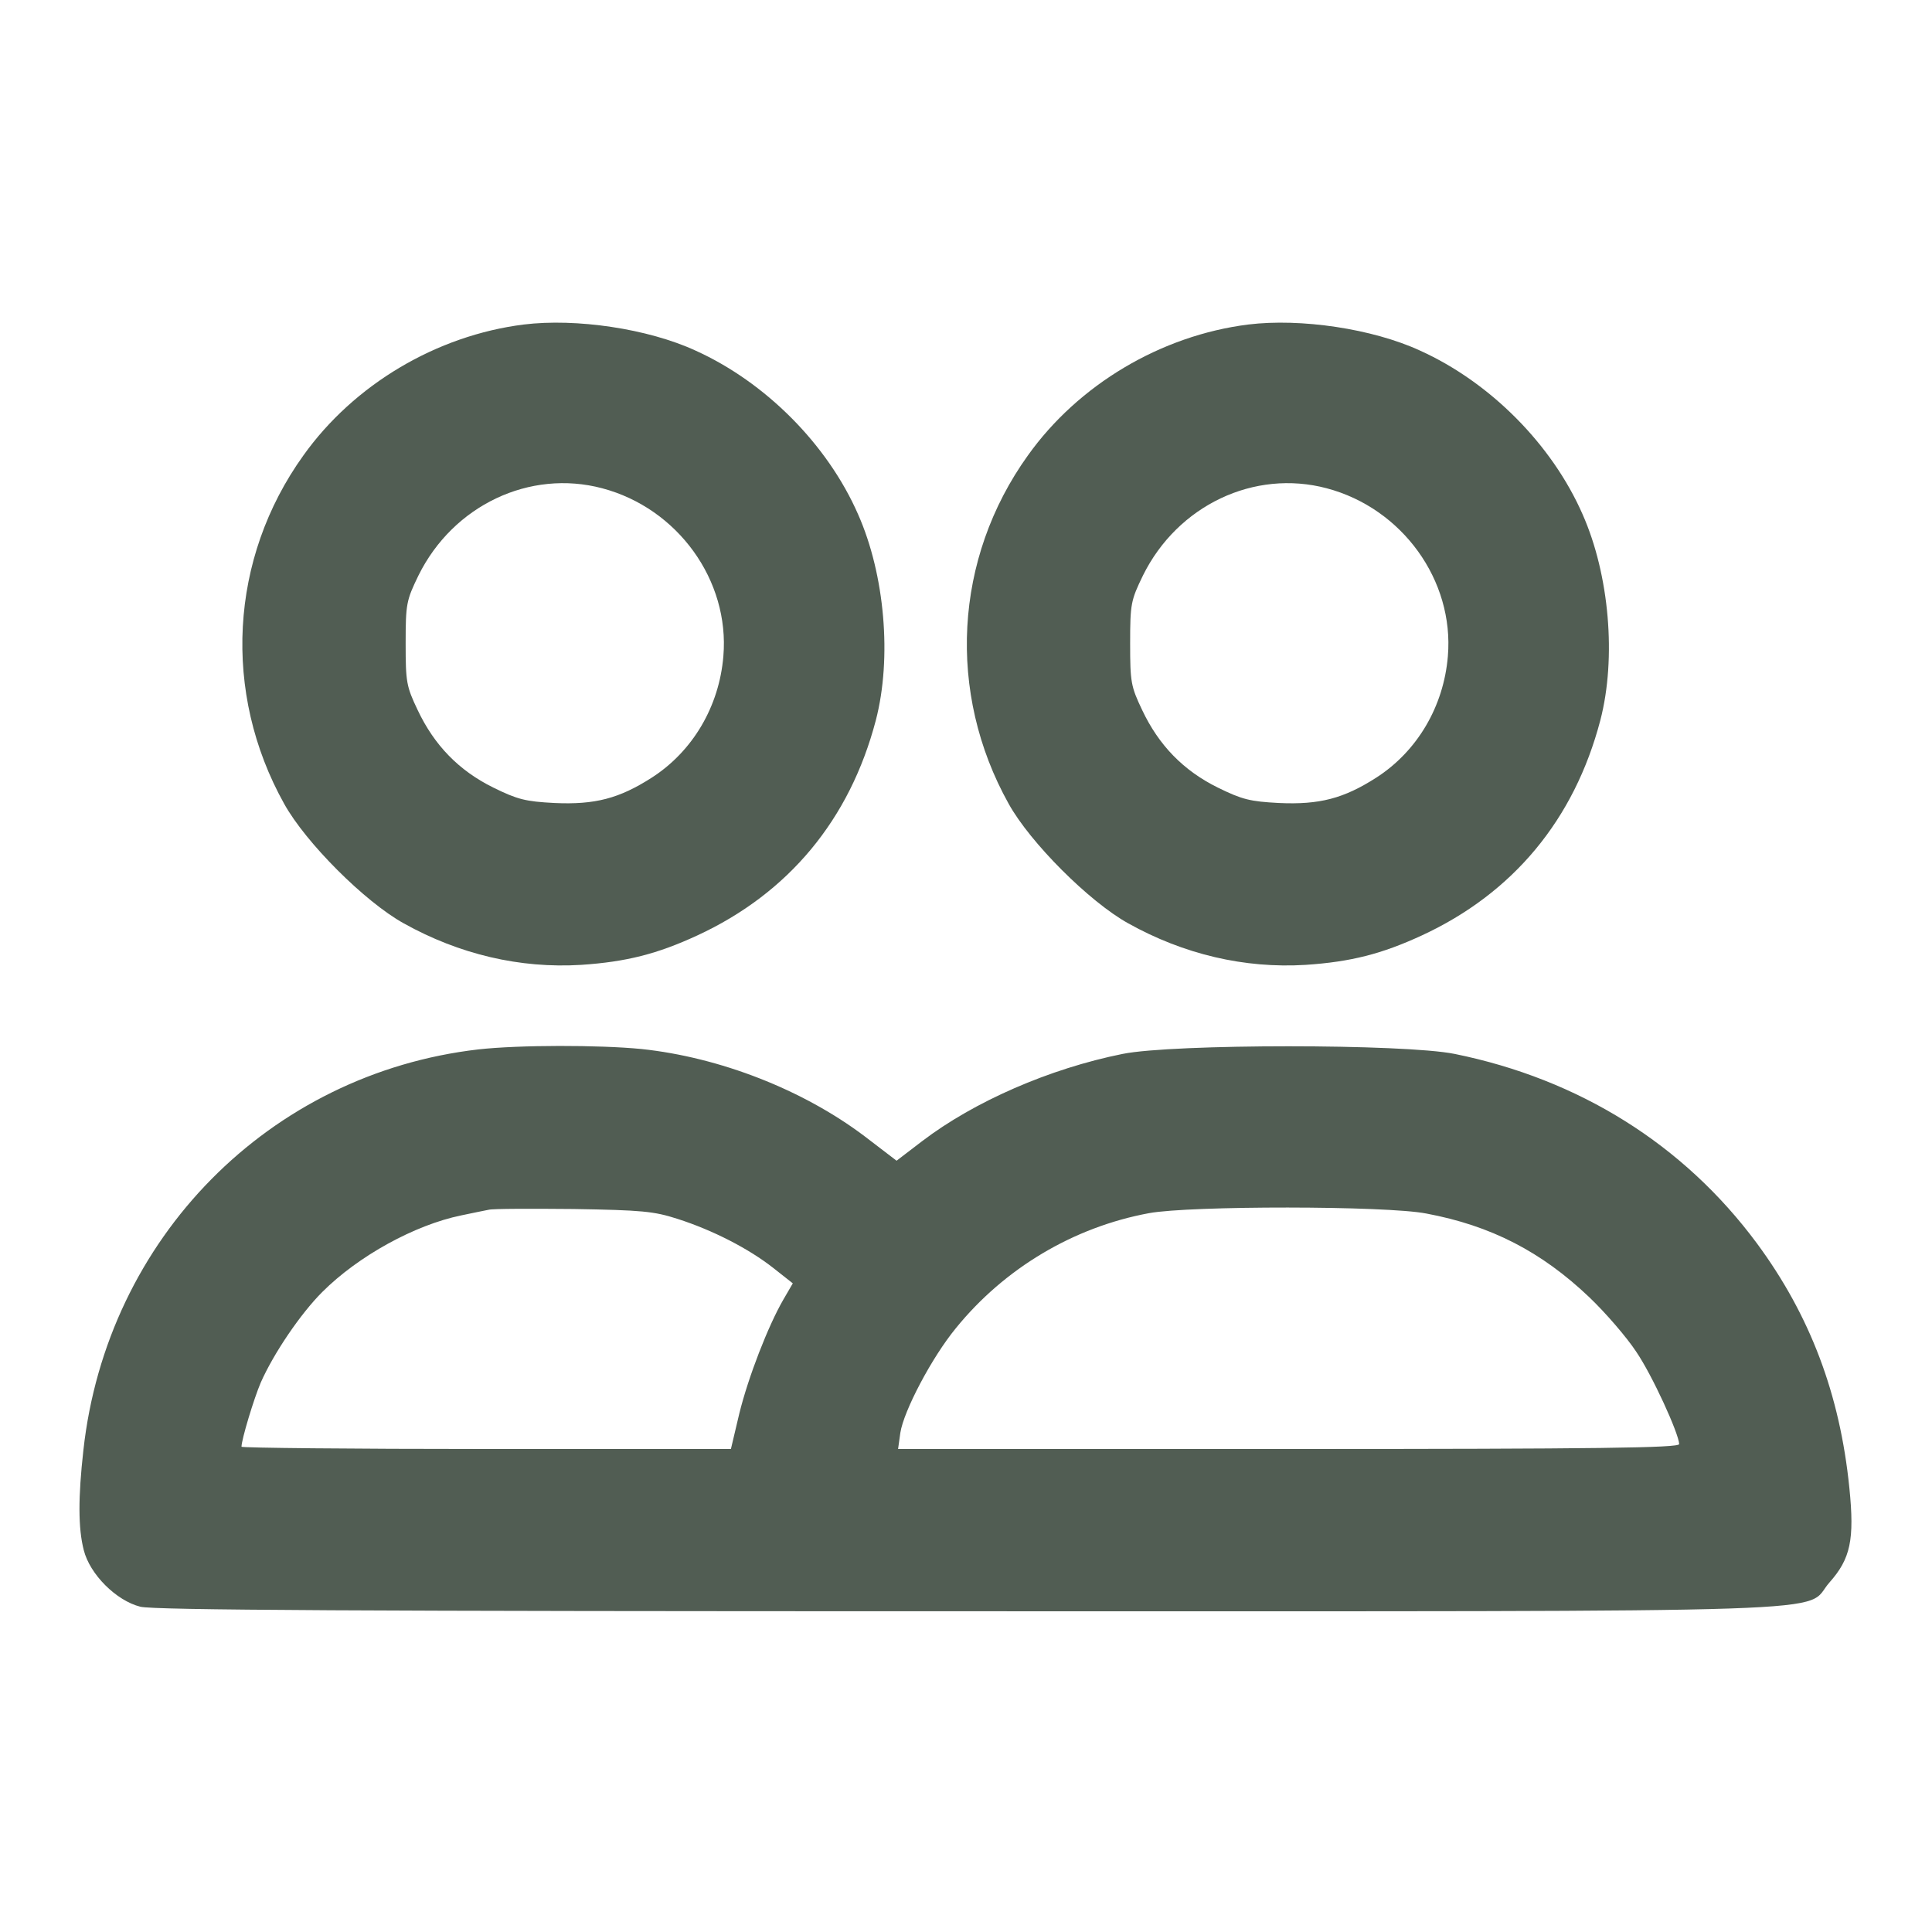
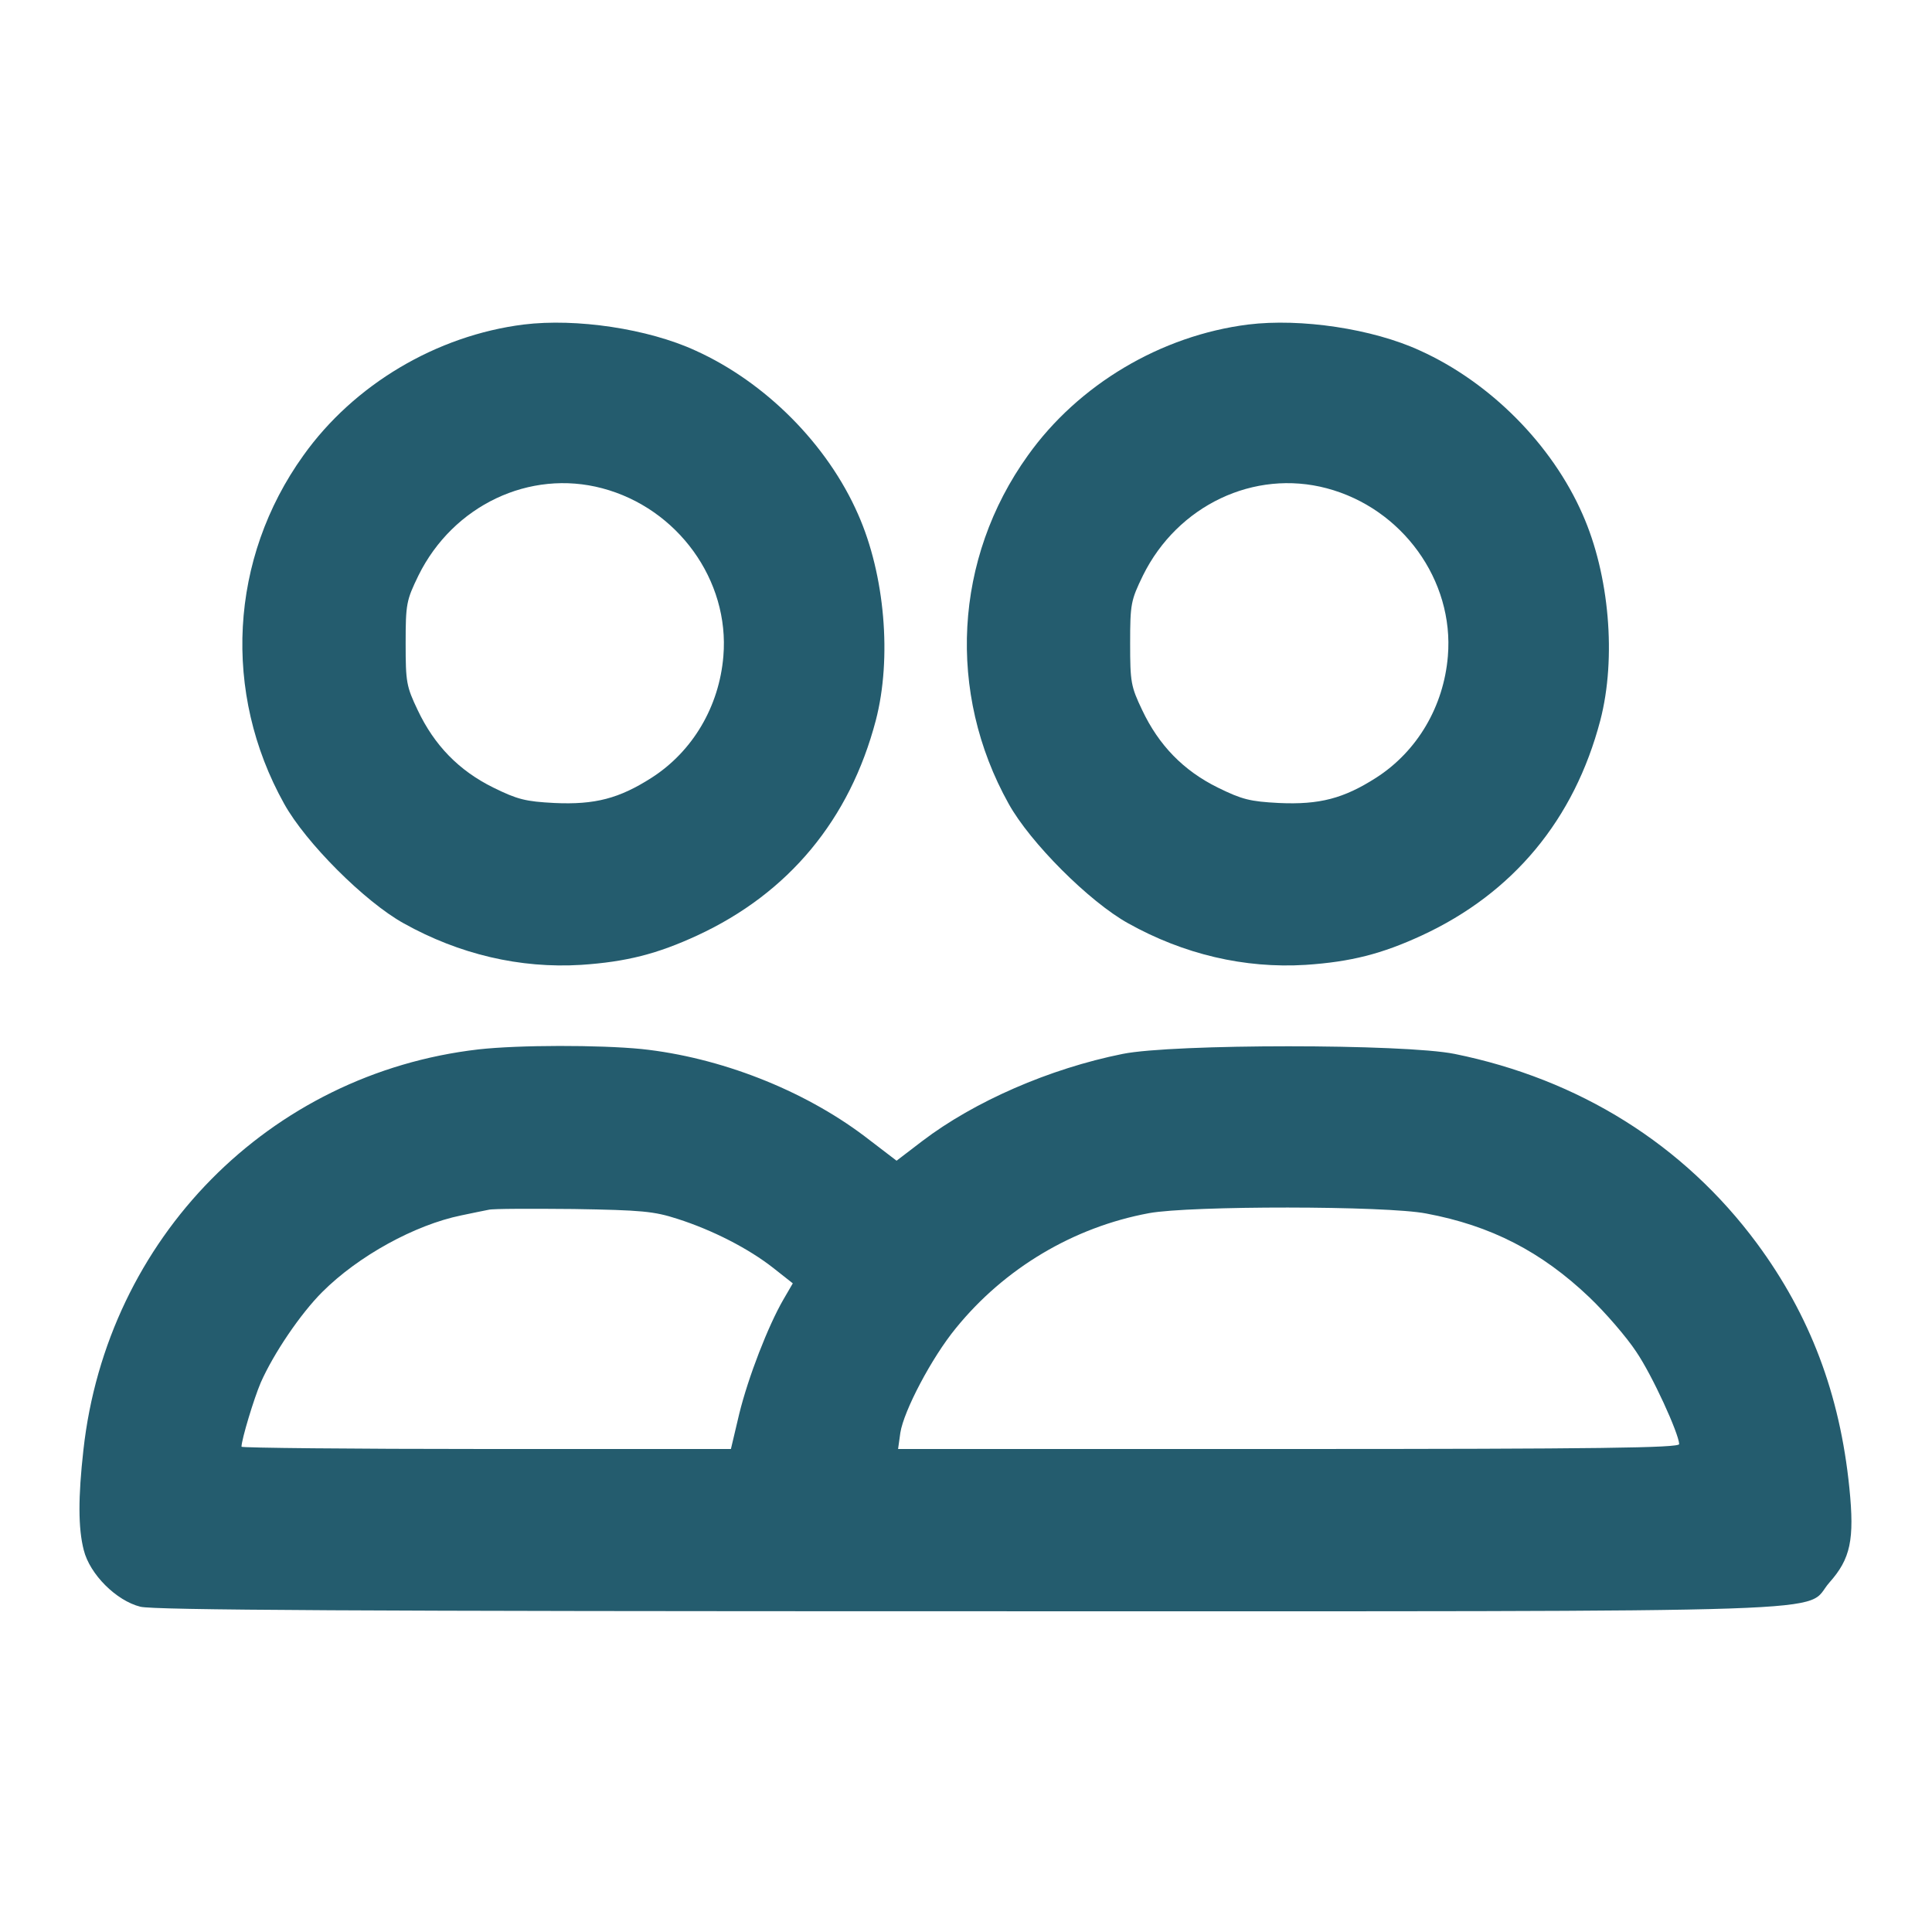
<svg xmlns="http://www.w3.org/2000/svg" version="1.0" width="512pt" height="512pt" viewBox="0 0 512 512" preserveAspectRatio="xMidYMid meet">
-   <g transform="translate(0,512) scale(0.1,-0.1)" fill="#515d53" stroke="none">
+   <g transform="translate(0,512) scale(0.1,-0.1)" fill="#245C6E" stroke="none">
    <path d="M1388 4260 c-231 -29 -450 -159 -584 -347 -196 -273 -215 -629 -51 -923 57 -103 214 -260 317 -317 147 -82 308 -120 470 -110 120 8 202 29 308 78 242 112 404 307 473 570 43 165 24 386 -47 546 -81 185 -245 350 -431 434 -126 58 -316 86 -455 69z m208 -434 c200 -53 338 -244 321 -445 -11 -133 -81 -252 -190 -322 -86 -55 -150 -72 -258 -67 -76 4 -97 9 -162 41 -91 45 -156 112 -200 205 -30 63 -32 74 -32 177 0 105 2 114 34 180 92 186 295 282 487 231z" />
    <path d="M3308 4260 c-231 -29 -450 -159 -584 -347 -196 -273 -215 -629 -51 -923 57 -103 214 -260 317 -317 147 -82 308 -120 470 -110 120 8 202 29 308 78 242 112 404 307 473 570 43 165 24 386 -47 546 -81 185 -245 350 -431 434 -126 58 -316 86 -455 69z m208 -434 c200 -53 338 -244 321 -445 -11 -133 -81 -252 -190 -322 -86 -55 -150 -72 -258 -67 -76 4 -97 9 -162 41 -91 45 -156 112 -200 205 -30 63 -32 74 -32 177 0 105 2 114 34 180 92 186 295 282 487 231z" />
    <path d="M1268 2339 c-554 -64 -985 -500 -1047 -1062 -14 -125 -14 -207 1 -265 16 -64 86 -134 150 -150 35 -9 582 -12 2191 -12 2410 0 2213 -6 2285 76 56 63 67 113 53 251 -25 248 -104 457 -245 648 -194 262 -471 435 -801 502 -133 27 -747 27 -880 0 -194 -39 -393 -126 -531 -231 l-68 -52 -85 65 c-163 123 -383 209 -591 231 -112 11 -324 11 -432 -1z m527 -449 c94 -30 189 -79 254 -130 l52 -41 -25 -43 c-40 -69 -93 -205 -117 -303 l-22 -93 -649 0 c-356 0 -648 3 -648 6 0 19 33 128 51 170 34 77 105 182 163 240 96 96 246 178 368 203 29 6 62 13 73 15 11 3 112 3 225 2 181 -3 213 -6 275 -26z m1985 14 c171 -32 305 -101 432 -222 43 -41 99 -106 124 -144 43 -63 113 -217 114 -245 0 -10 -214 -13 -1035 -13 l-1035 0 6 43 c9 58 83 199 147 277 129 159 312 268 512 305 108 20 628 20 735 -1z" />
  </g>
</svg>
